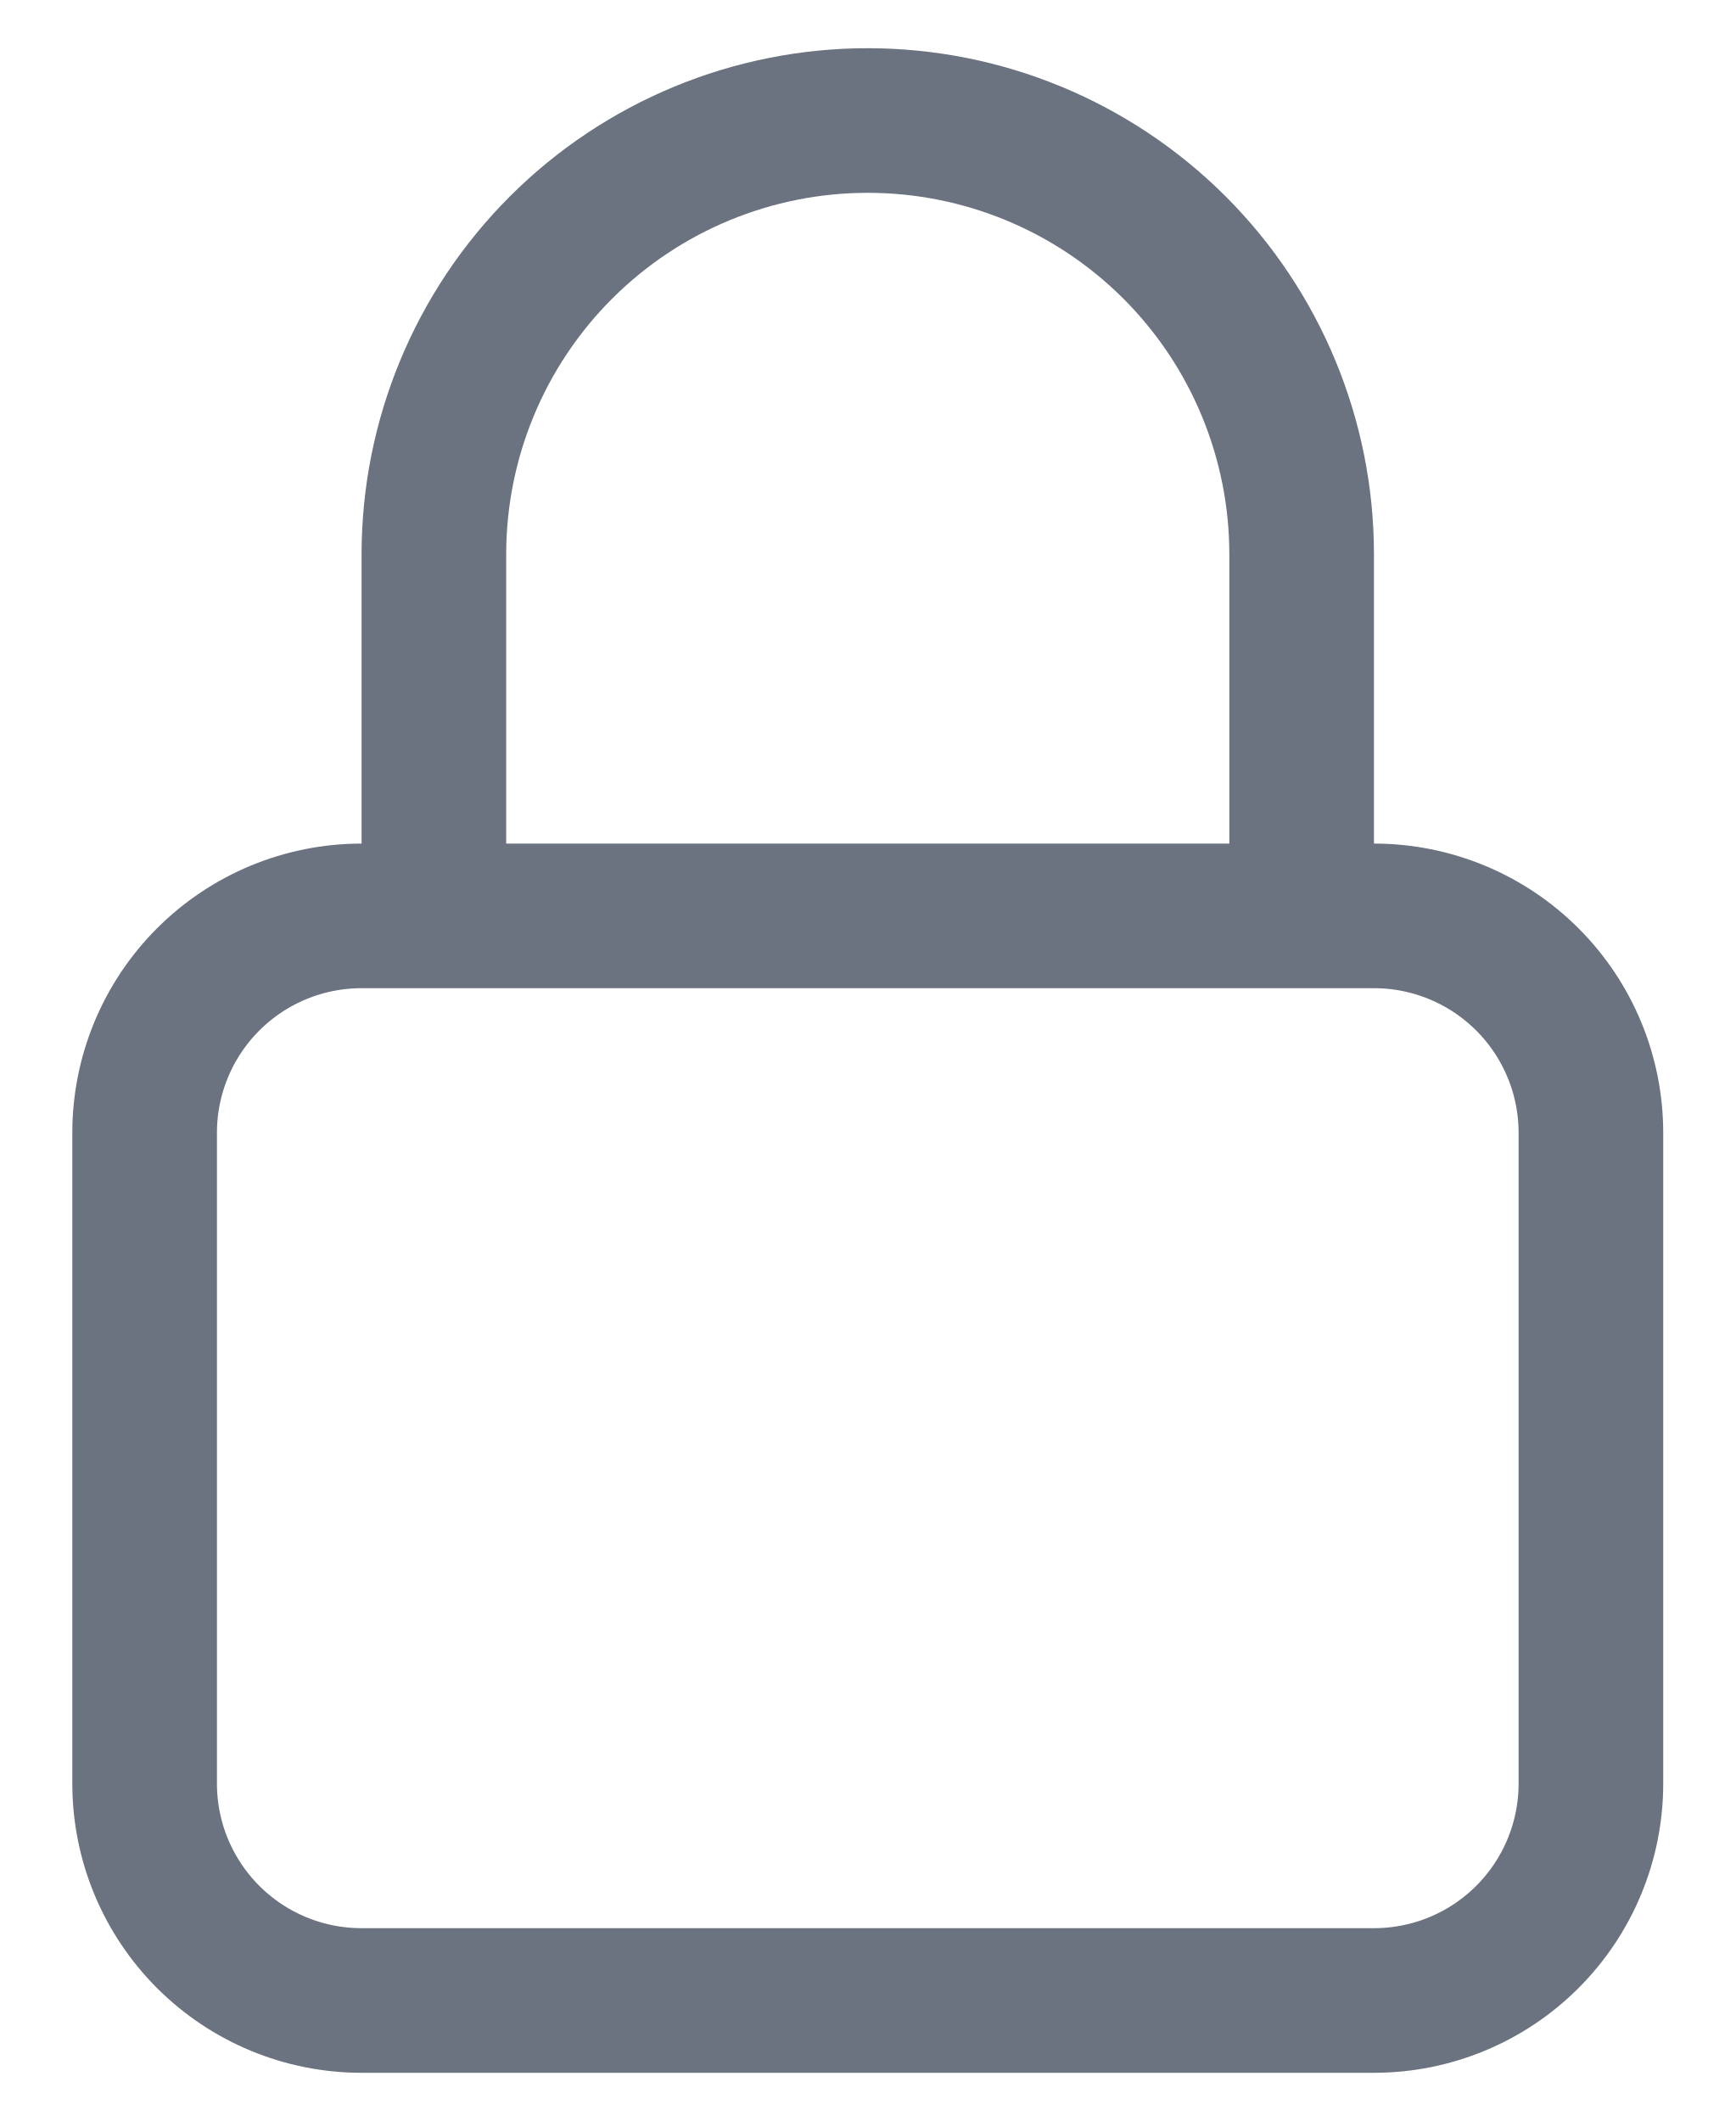
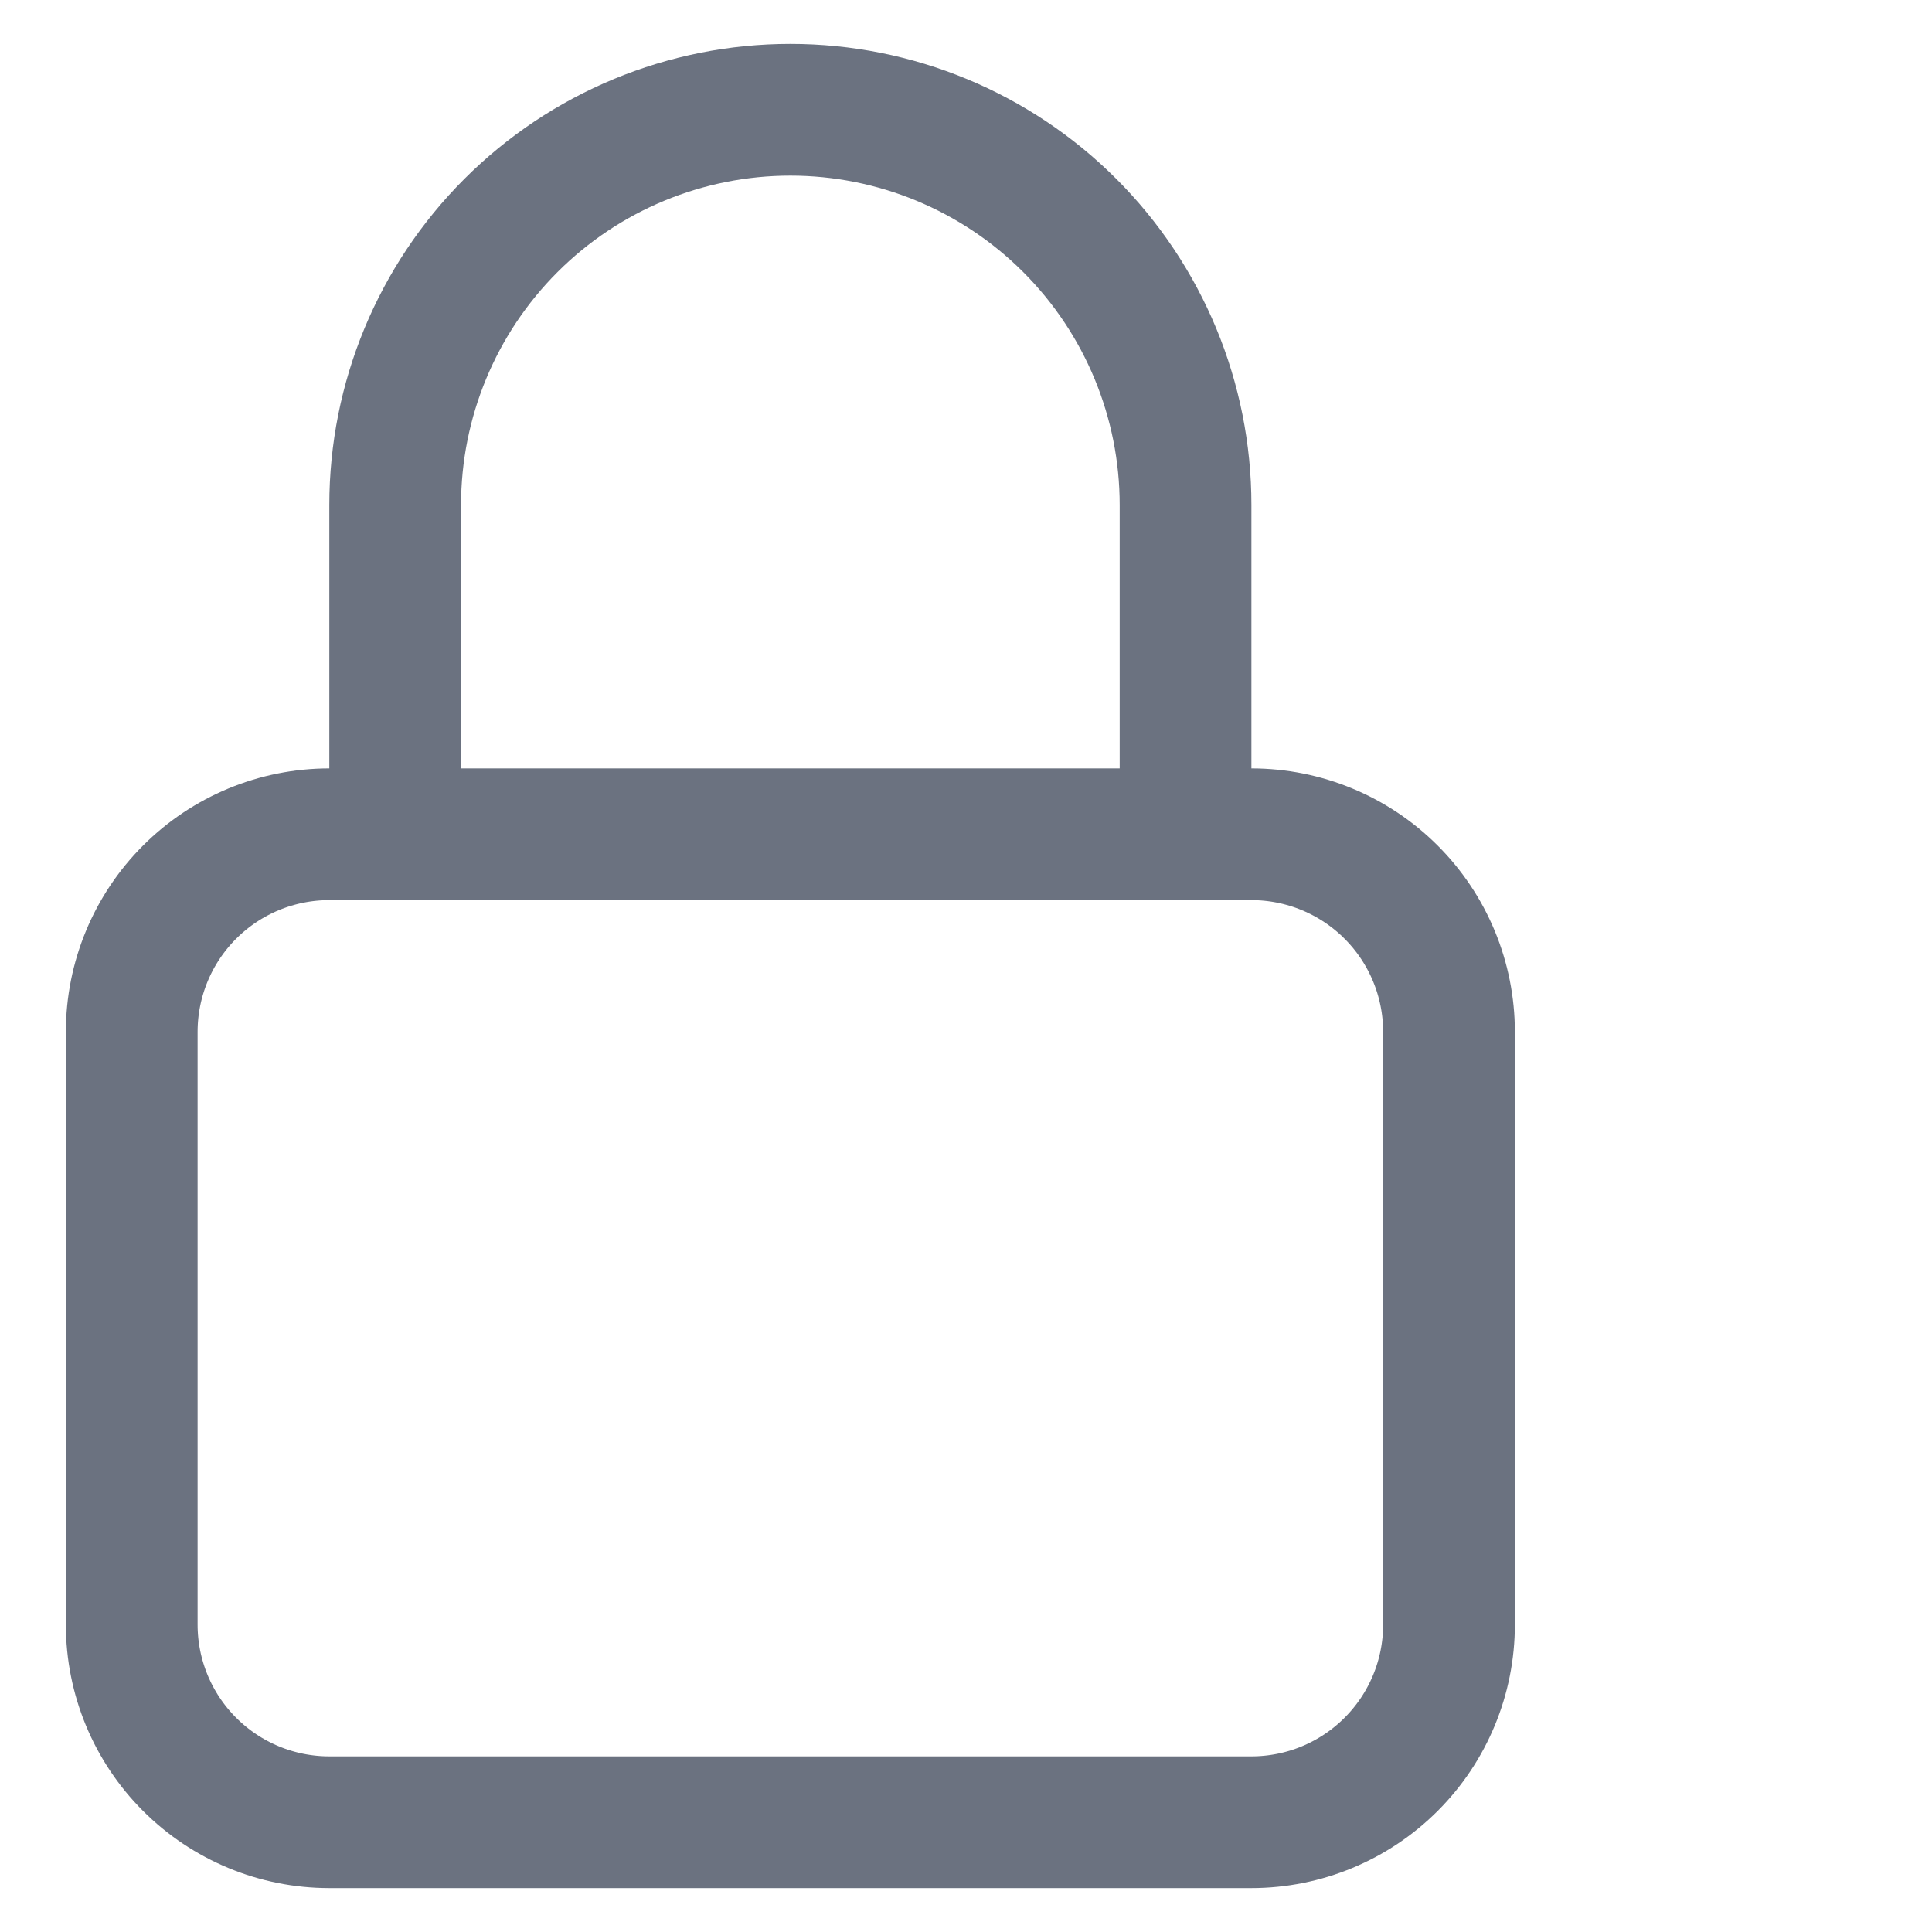
- <svg xmlns="http://www.w3.org/2000/svg" width="18" height="22" viewBox="0 0 18 22" fill="none">
+ <svg xmlns="http://www.w3.org/2000/svg" width="22" height="22" viewBox="0 0 22 22" fill="none">
  <path d="M13.5 9.5V5.75C13.5 4.557 13.026 3.412 12.182 2.568C11.338 1.724 10.194 1.25 9 1.25C7.807 1.25 6.662 1.724 5.818 2.568C4.974 3.412 4.5 4.557 4.5 5.75V9.5M3.75 20.75H14.25C14.847 20.75 15.419 20.513 15.841 20.091C16.263 19.669 16.5 19.097 16.5 18.5V11.75C16.5 11.153 16.263 10.581 15.841 10.159C15.419 9.737 14.847 9.5 14.25 9.5H3.75C3.153 9.5 2.581 9.737 2.159 10.159C1.737 10.581 1.5 11.153 1.5 11.75V18.5C1.5 19.097 1.737 19.669 2.159 20.091C2.581 20.513 3.153 20.75 3.75 20.75Z" stroke="#6B7280" stroke-width="1.5" stroke-linecap="round" stroke-linejoin="round" />
</svg>
